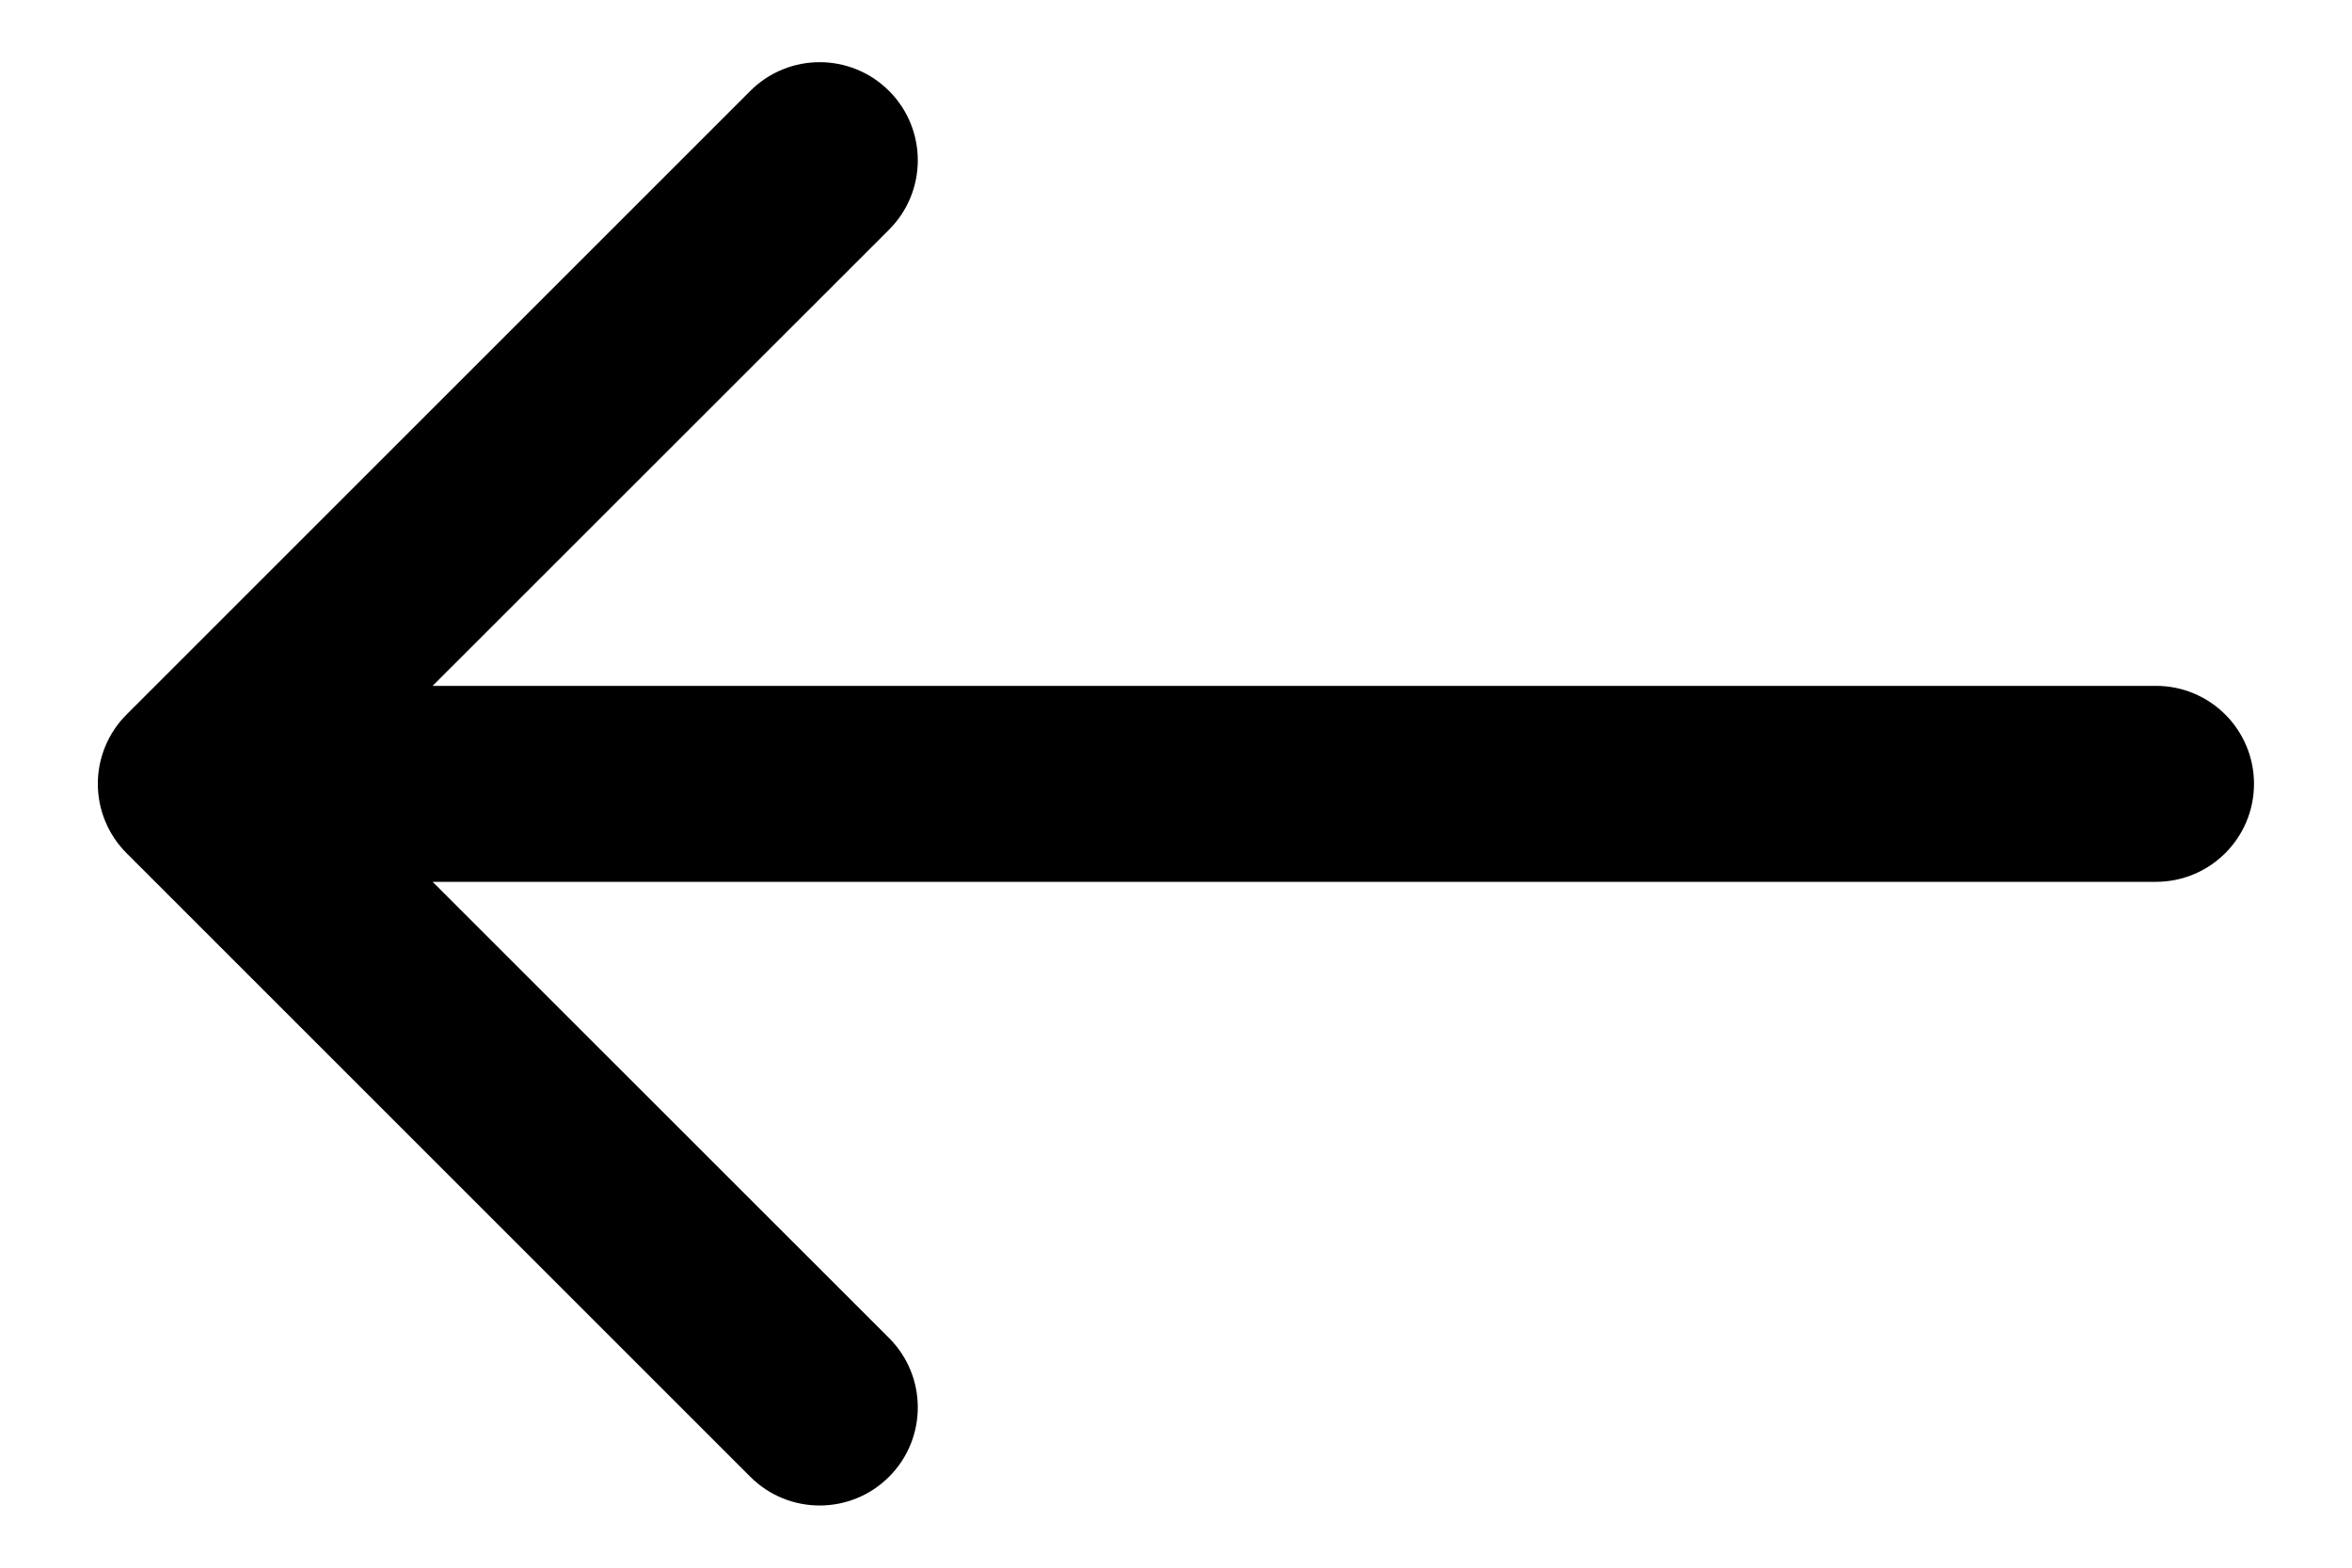
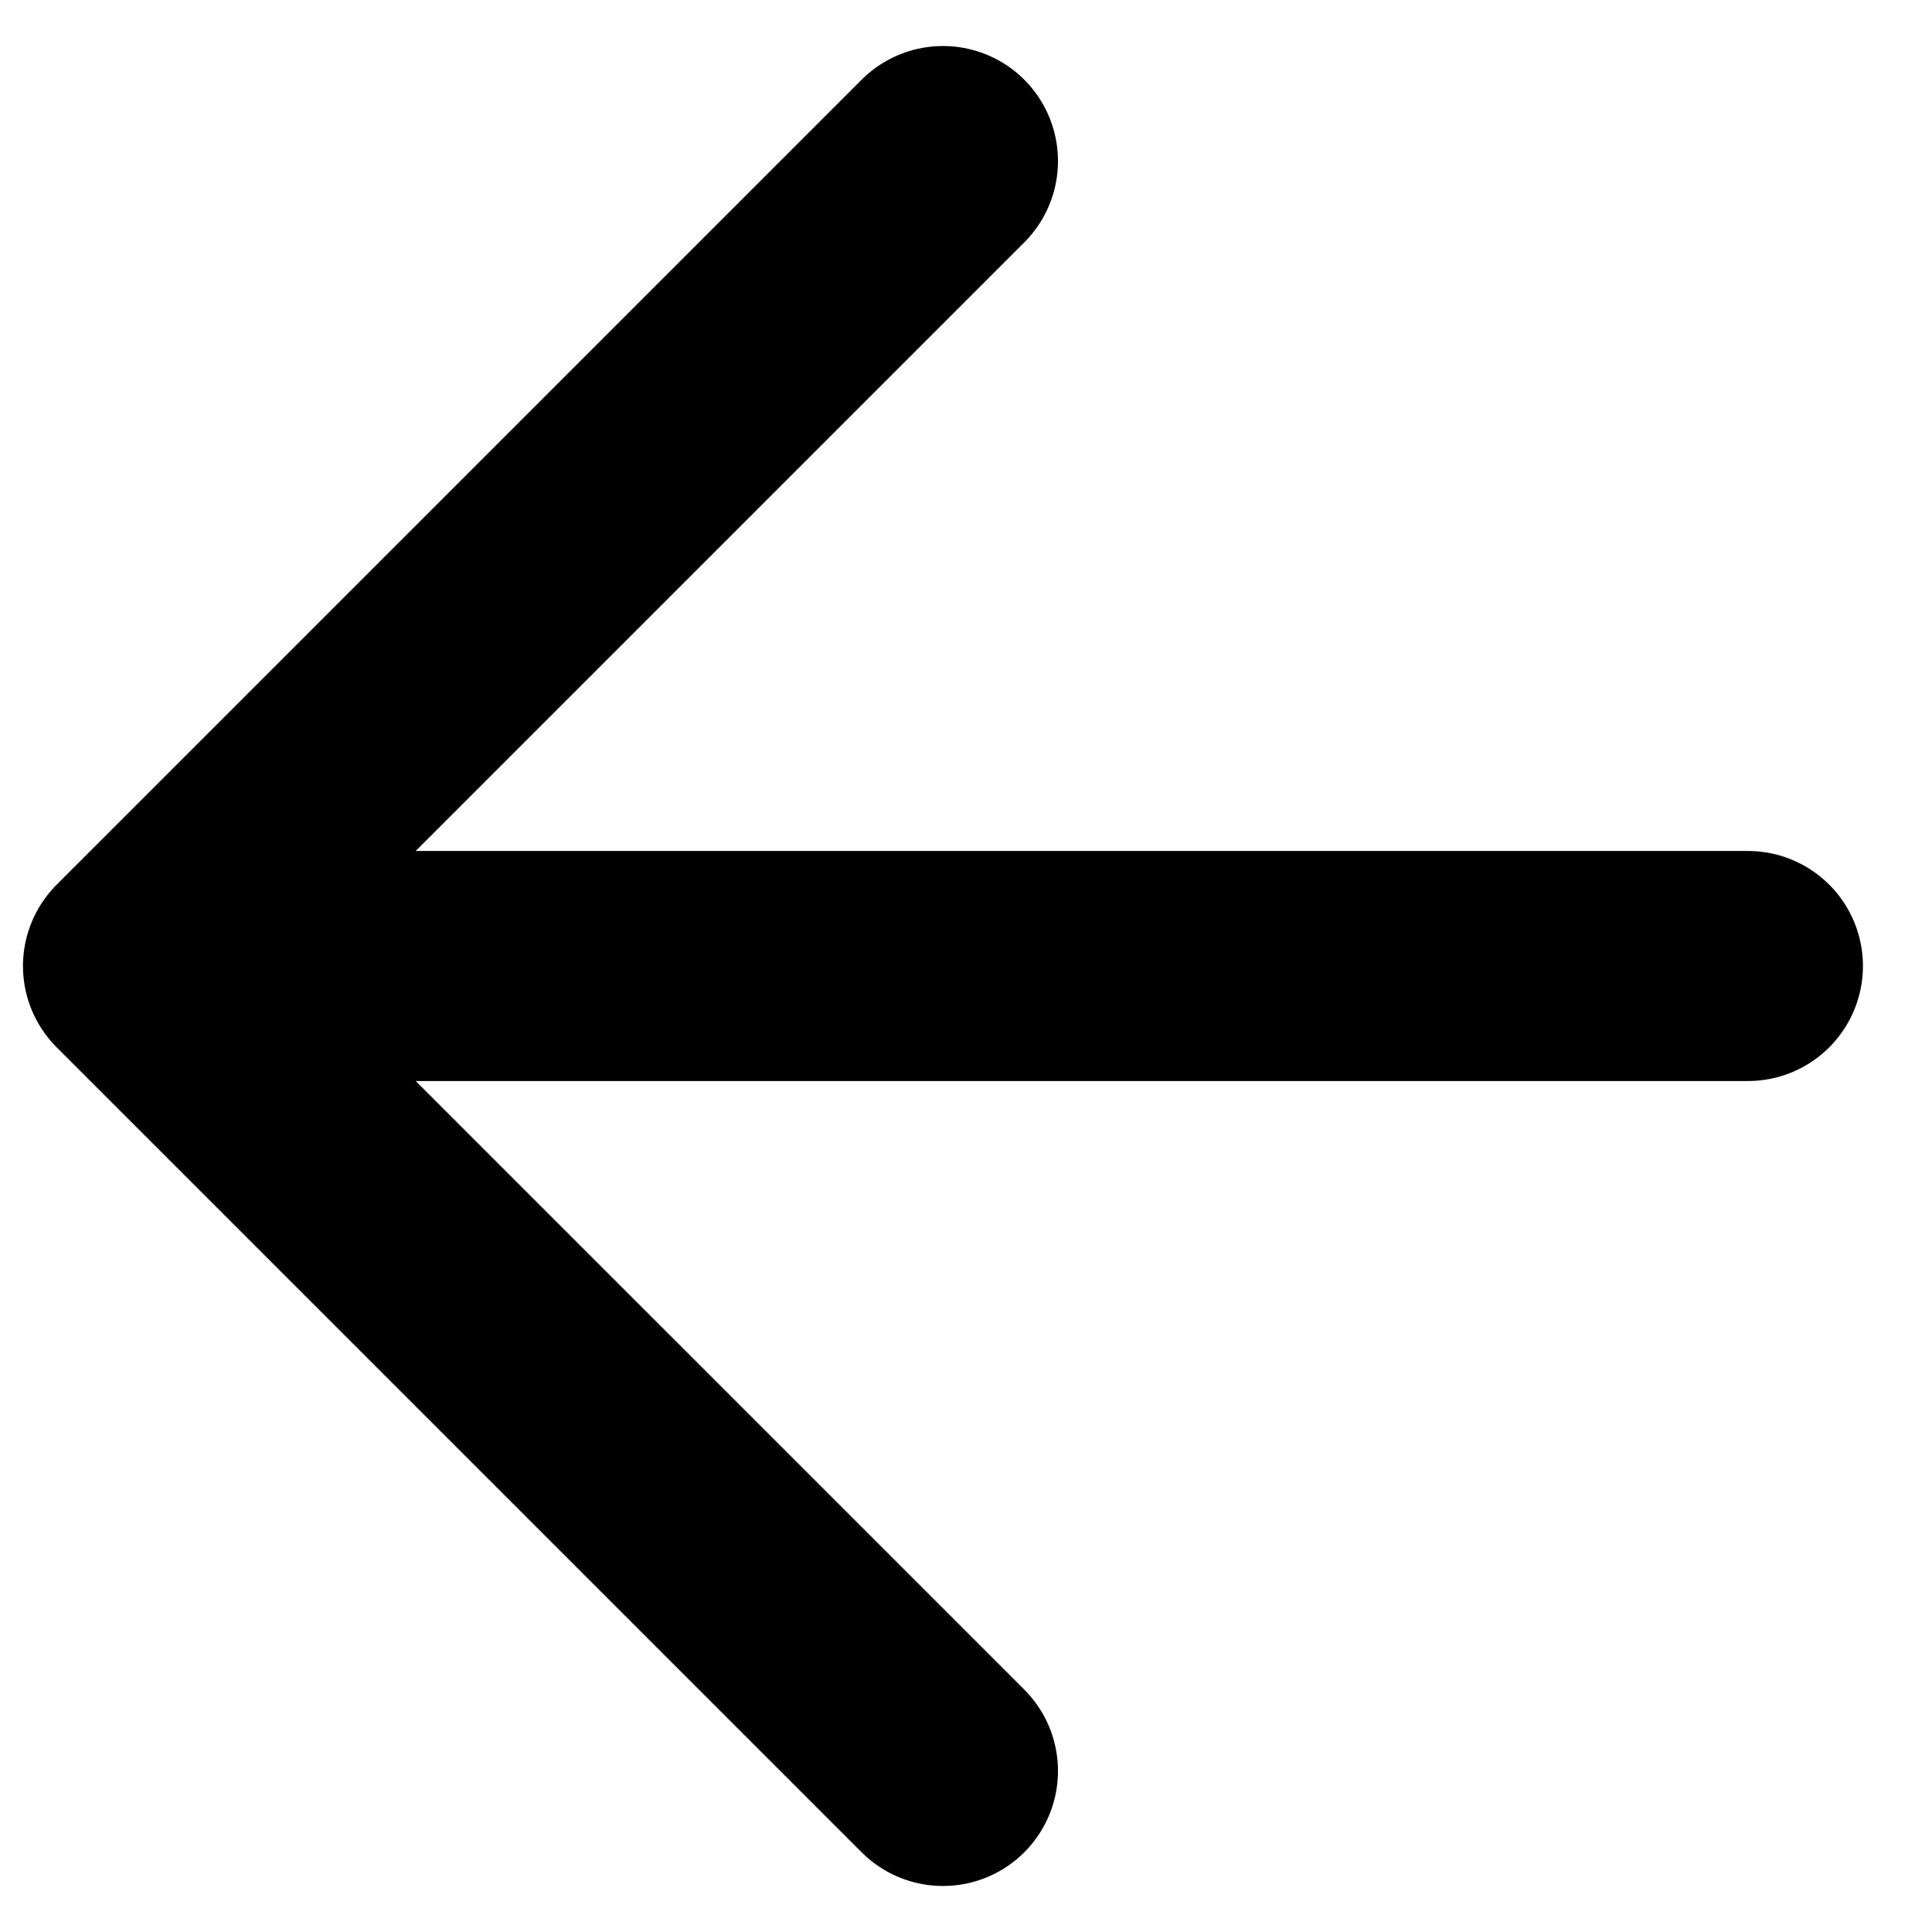
- <svg xmlns="http://www.w3.org/2000/svg" width="12" height="8" fill="currentColor" viewBox="0 0 12 8">
-   <path d="M11 4.5a.5.5 0 0 0 0-1v1ZM.646 3.646a.5.5 0 0 0 0 .708l3.182 3.182a.5.5 0 1 0 .708-.708L1.707 4l2.829-2.828a.5.5 0 1 0-.708-.708L.646 3.646ZM11 3.5H1v1h10v-1Z" />
+ <svg xmlns="http://www.w3.org/2000/svg" width="14" height="14" ffill="currentColor" viewBox="0 0 14 14">
+   <path stroke="currentColor" stroke-linecap="round" stroke-linejoin="round" stroke-width="1.667" d="M12.666 7H1m0 0 5.833-5.833M1 7l5.833 5.833" />
</svg>
